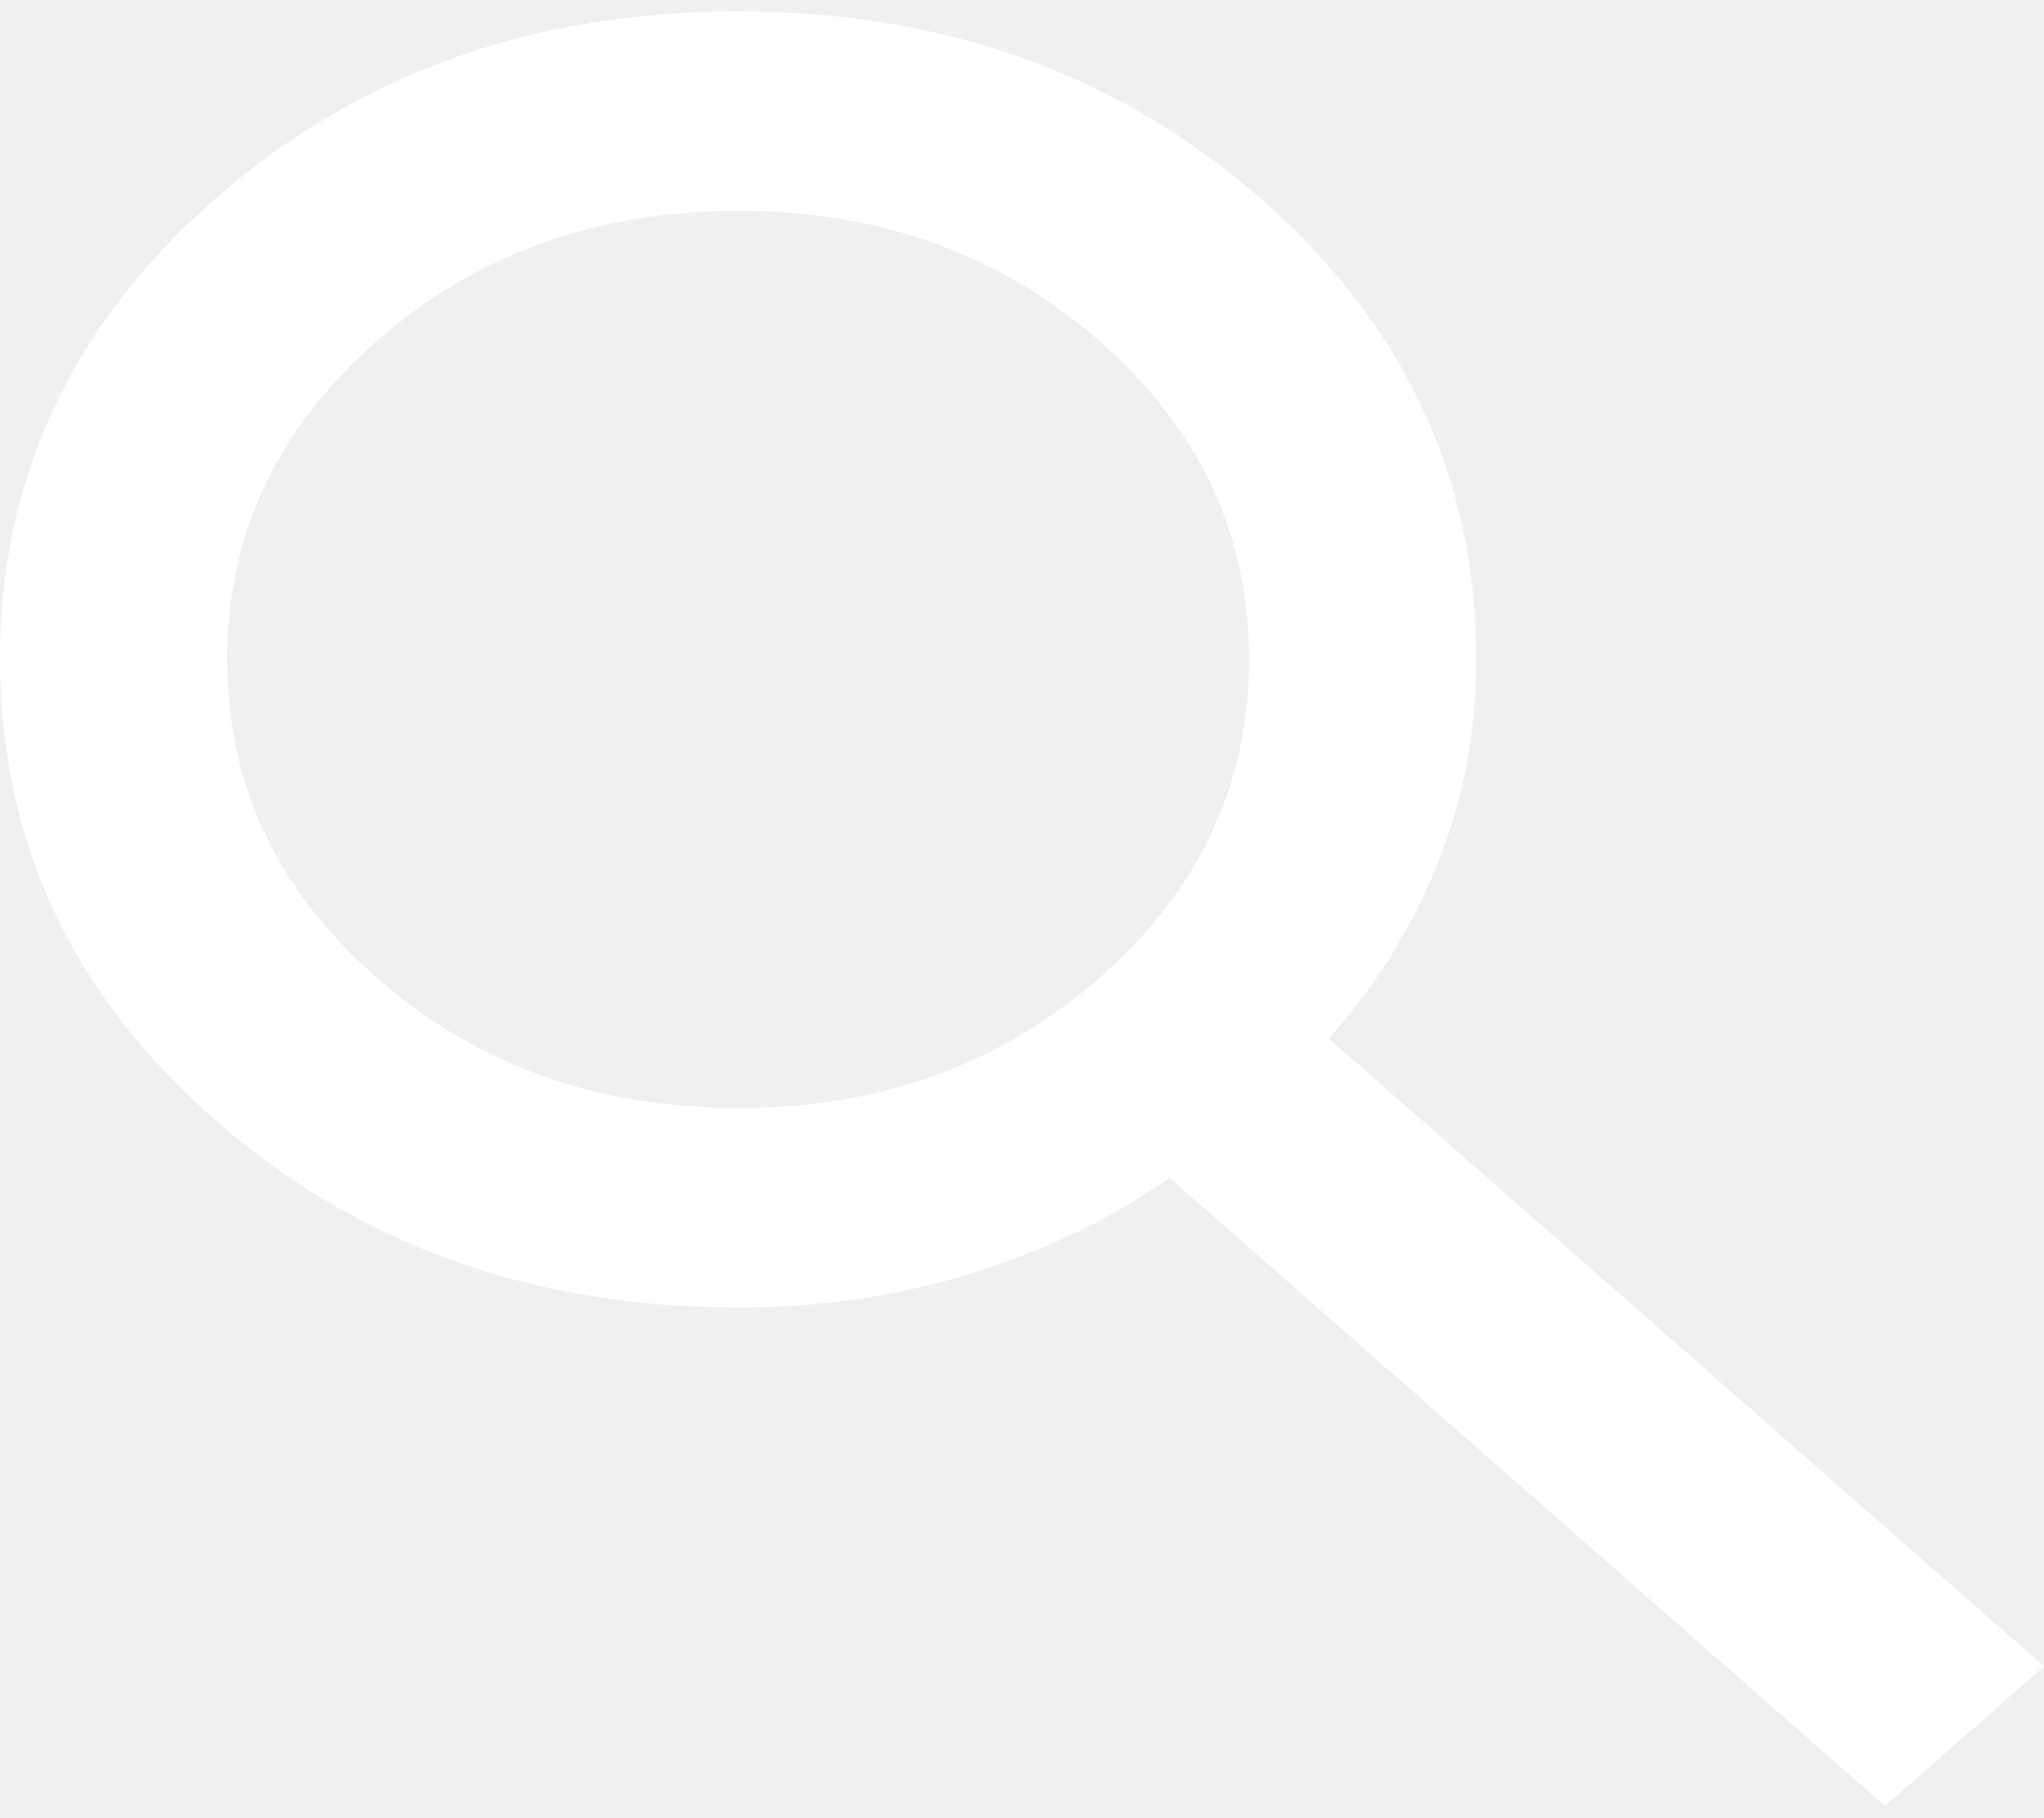
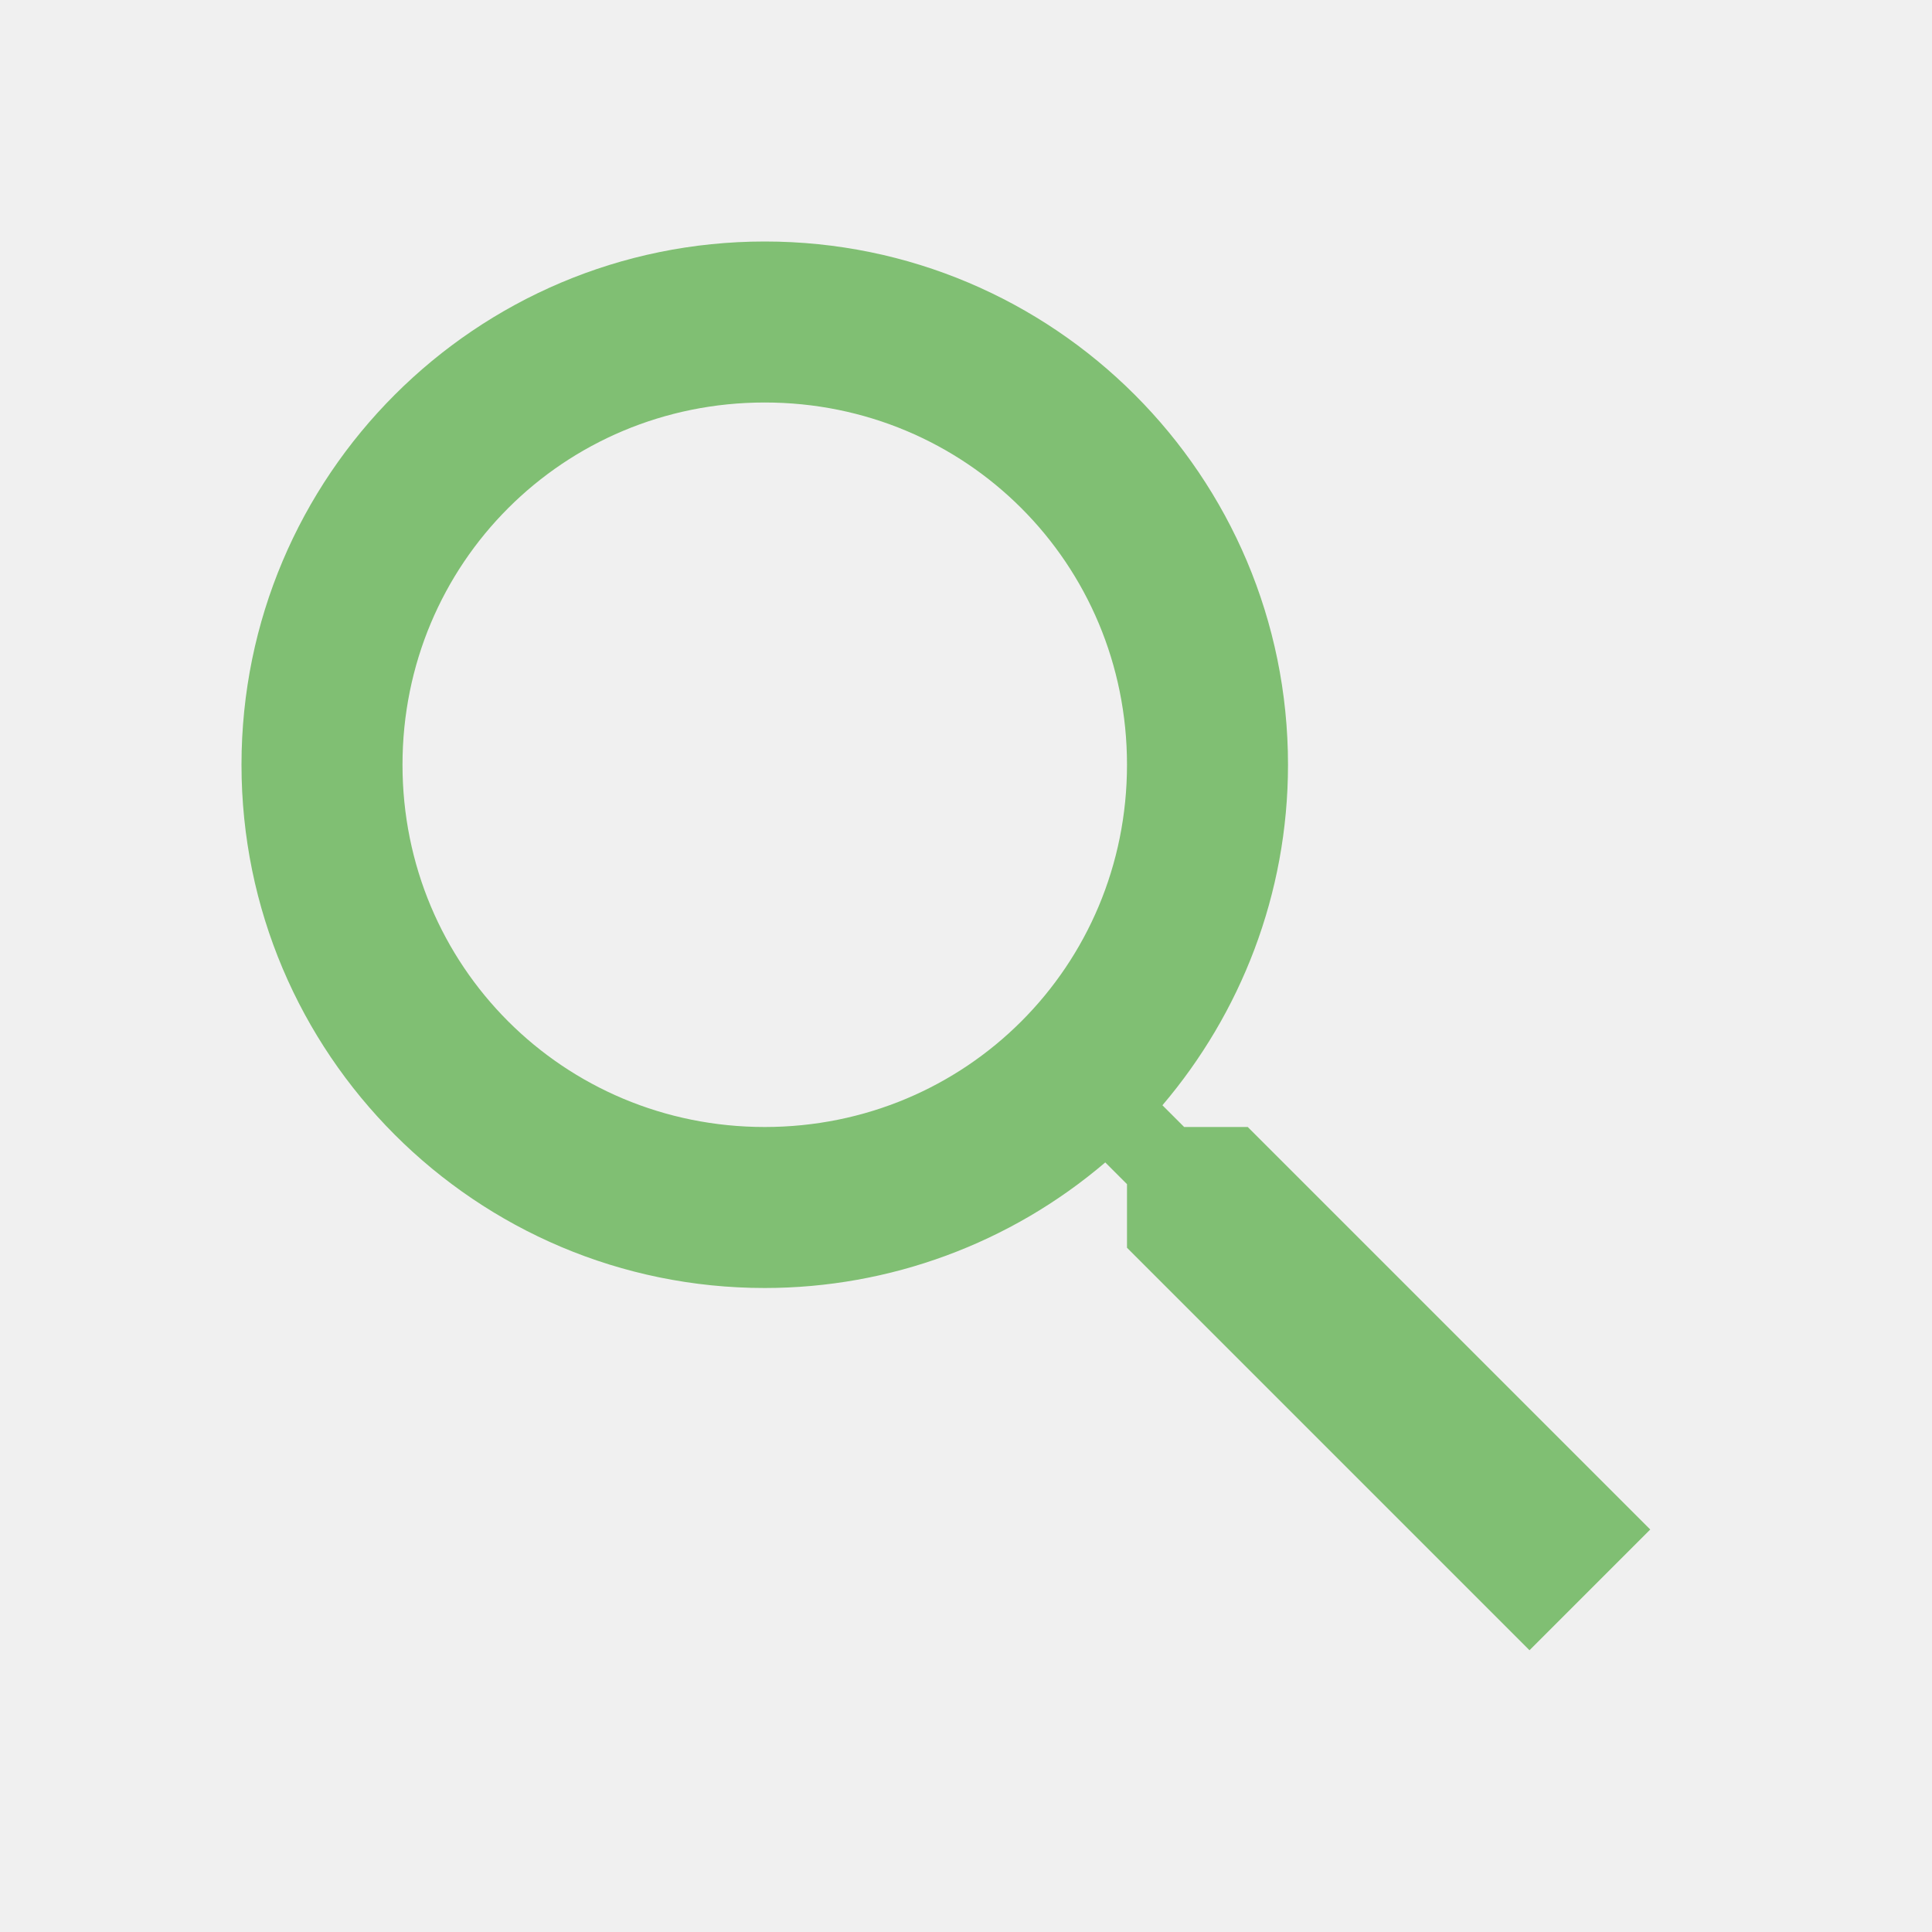
- <svg xmlns="http://www.w3.org/2000/svg" width="99" height="88" viewBox="0 0 99 88" fill="none">
-   <path d="M91.3 87.45L56.65 57.035C53.9 58.966 50.737 60.495 47.163 61.621C43.587 62.748 39.783 63.311 35.75 63.311C25.758 63.311 17.302 60.273 10.381 54.199C3.46 48.124 0 40.701 0 31.931C0 23.16 3.46 15.738 10.381 9.663C17.302 3.588 25.758 0.55 35.75 0.55C45.742 0.55 54.198 3.588 61.119 9.663C68.04 15.738 71.5 23.16 71.5 31.931C71.5 35.471 70.858 38.81 69.575 41.948C68.292 45.086 66.55 47.862 64.35 50.276L99 80.691L91.3 87.45ZM35.75 53.655C42.625 53.655 48.469 51.543 53.281 47.319C58.094 43.095 60.5 37.965 60.5 31.931C60.5 25.896 58.094 20.767 53.281 16.542C48.469 12.318 42.625 10.206 35.75 10.206C28.875 10.206 23.031 12.318 18.219 16.542C13.406 20.767 11 25.896 11 31.931C11 37.965 13.406 43.095 18.219 47.319C23.031 51.543 28.875 53.655 35.75 53.655Z" fill="white" />
+ <svg xmlns="http://www.w3.org/2000/svg" width="1em" height="1em" viewBox="0 0 24 24">
+   <rect width="24" height="24" fill="none" />
+   <path fill="#80bf73" d="M9.5 3A6.5 6.5 0 0 1 16 9.5c0 1.61-.59 3.09-1.56 4.23l.27.27h.79l5 5l-1.5 1.5l-5-5v-.79l-.27-.27A6.516 6.516 0 0 1 9.5 16A6.5 6.5 0 0 1 3 9.5A6.5 6.5 0 0 1 9.5 3m0 2C7 5 5 7 5 9.5S7 14 9.5 14S14 12 14 9.5S12 5 9.5 5" />
</svg>
